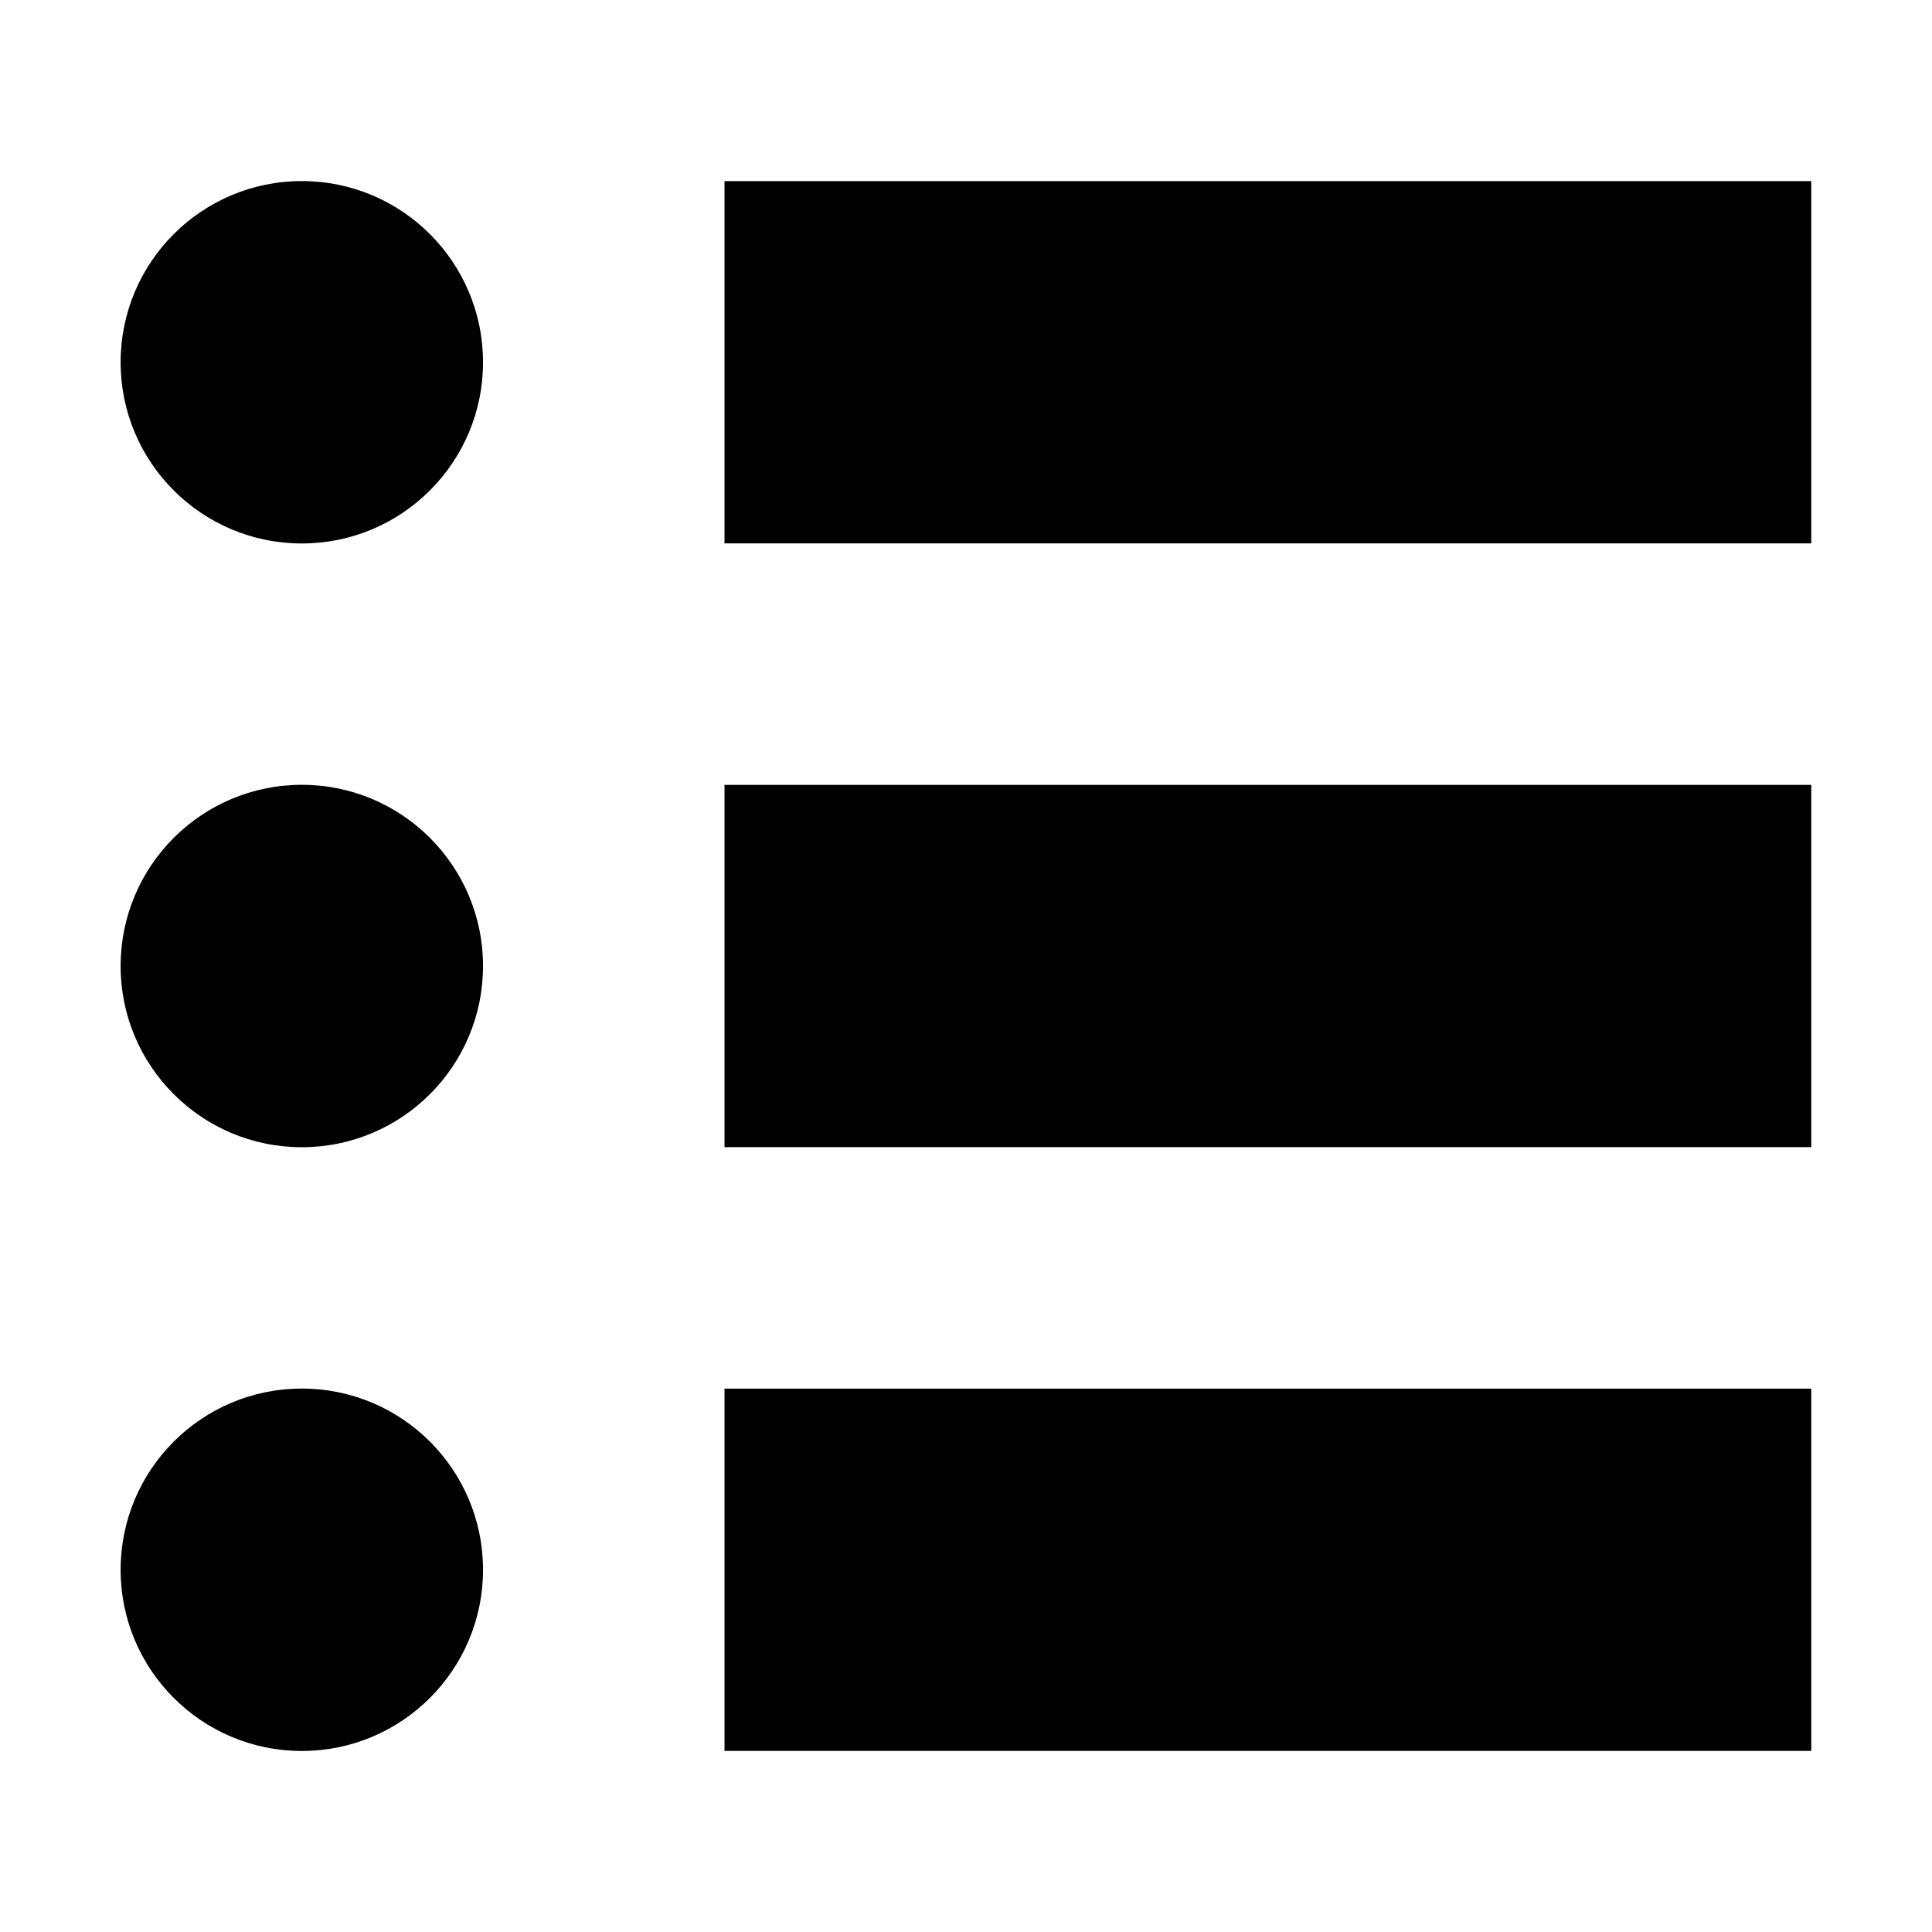
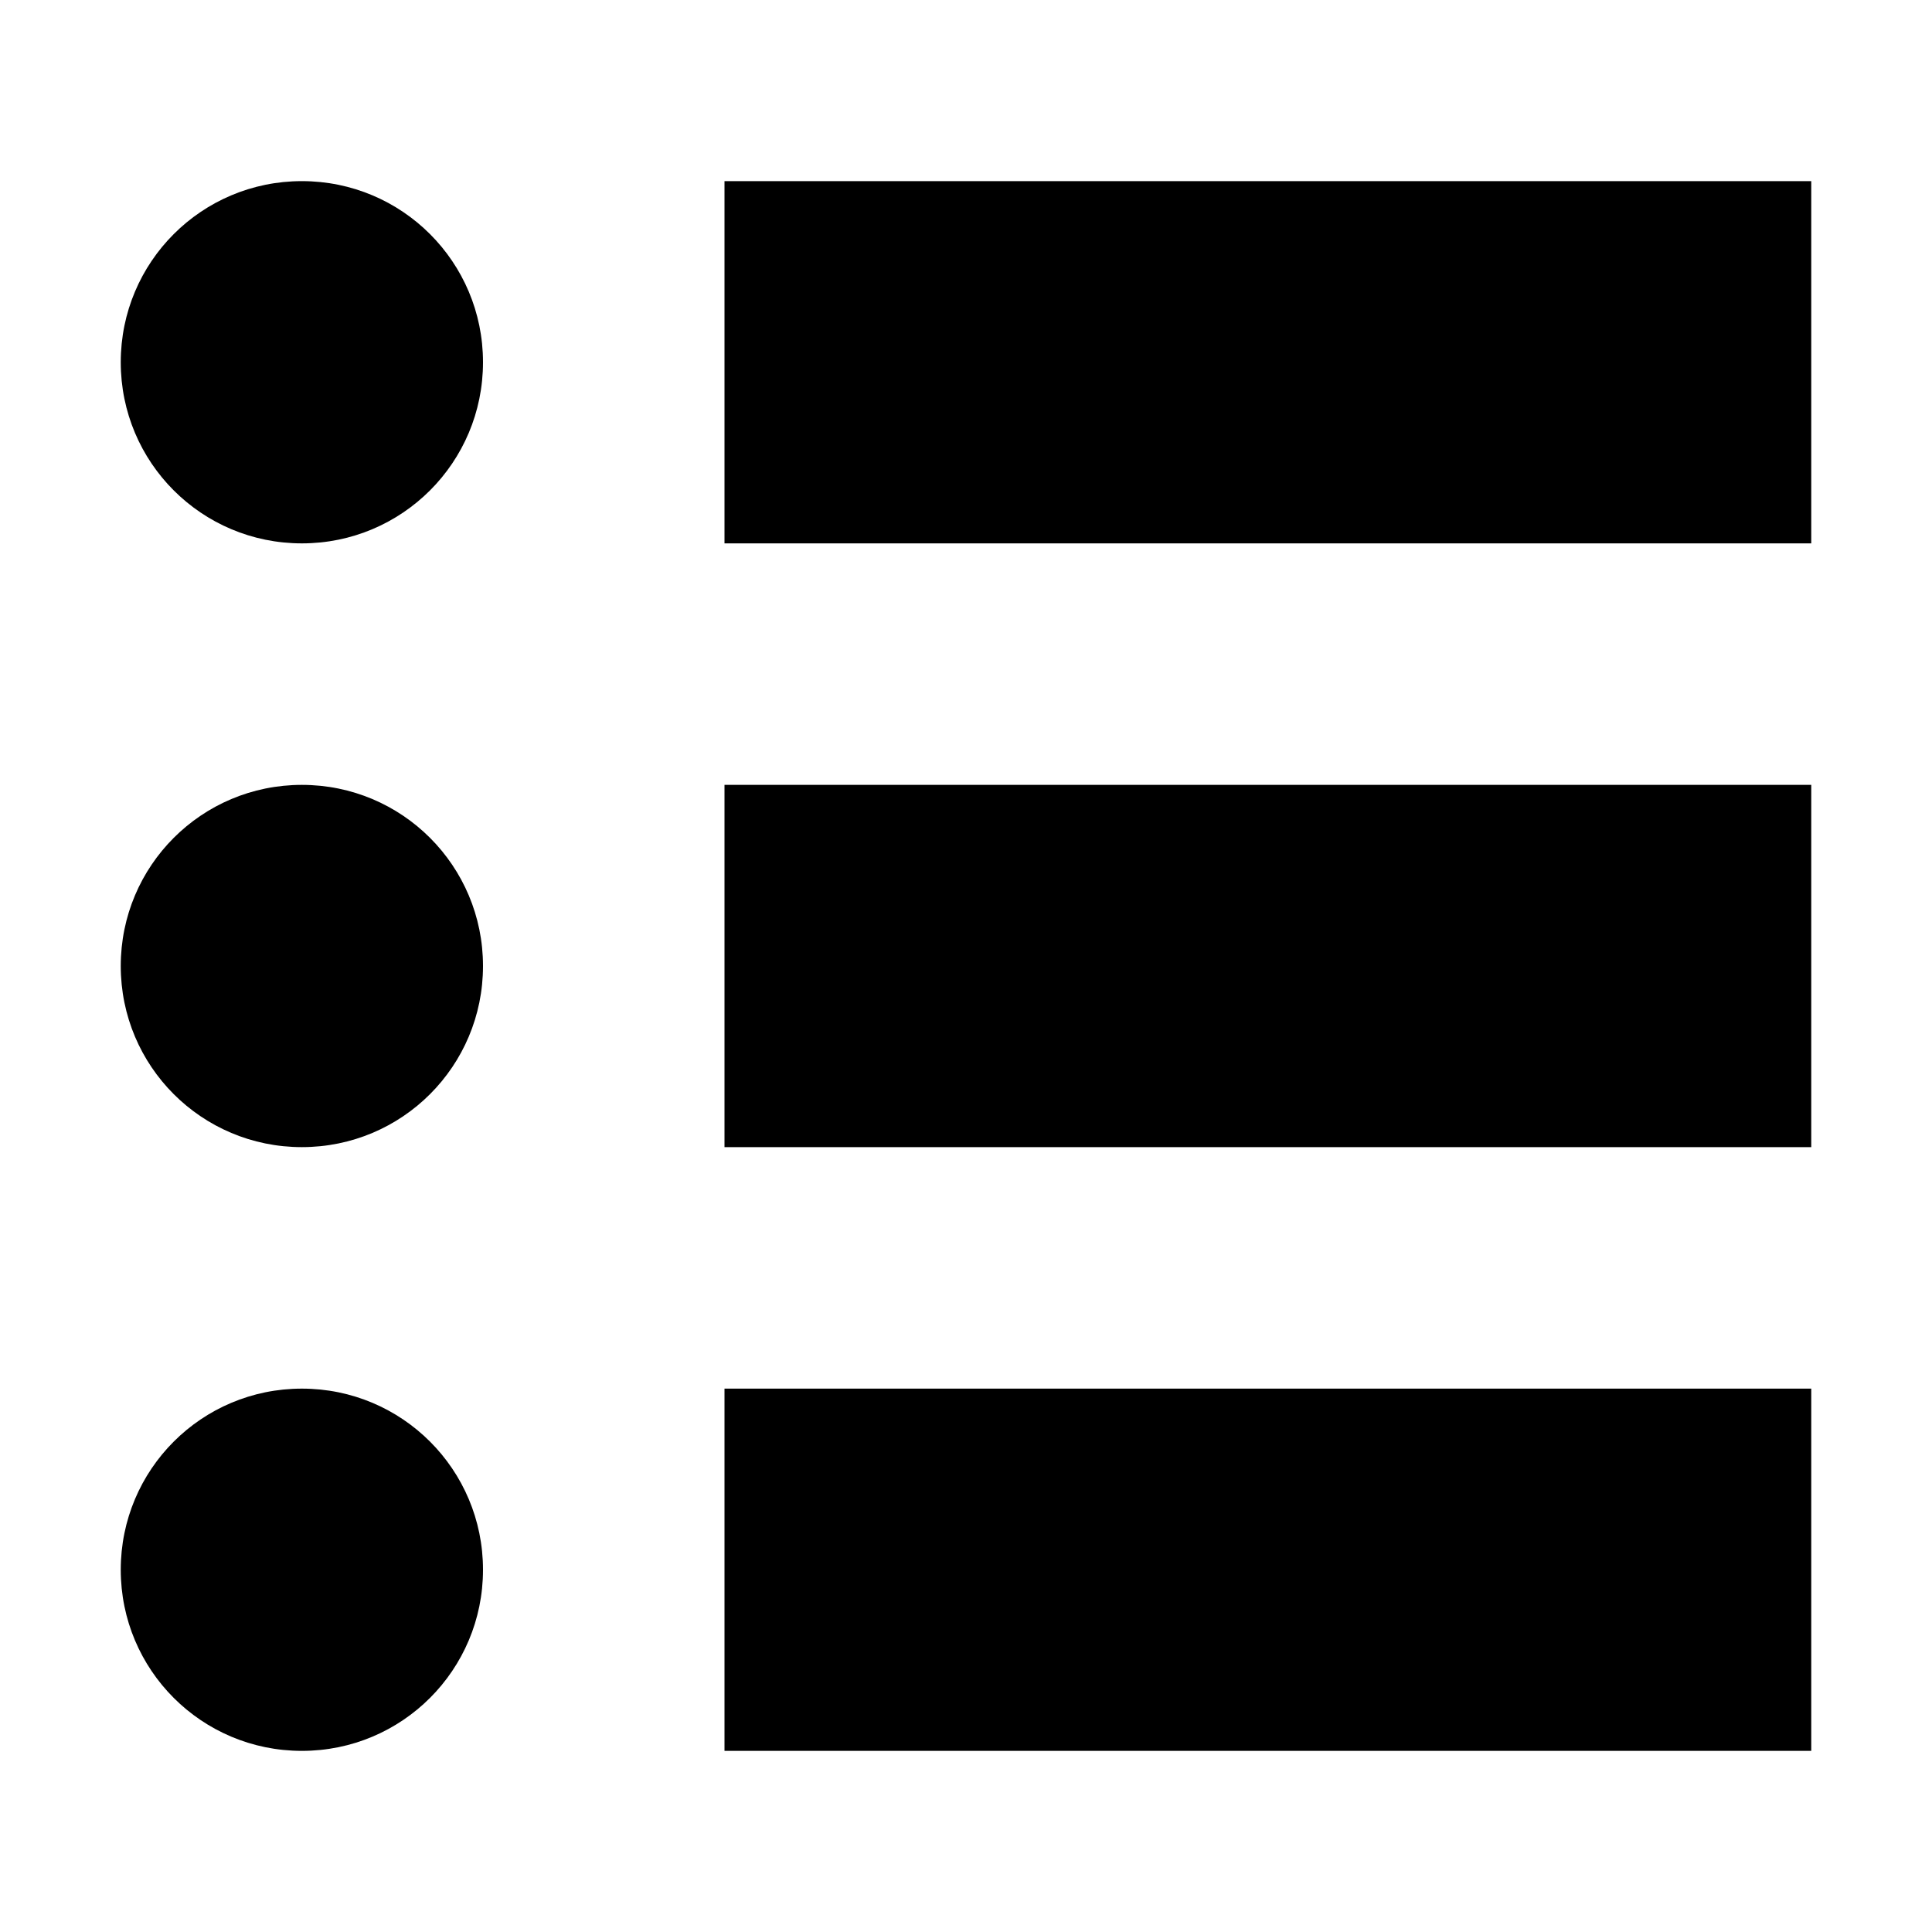
- <svg xmlns="http://www.w3.org/2000/svg" width="100%" height="100%" viewBox="0 0 16 16" version="1.1" xml:space="preserve" style="fill-rule:evenodd;clip-rule:evenodd;stroke-linejoin:round;stroke-miterlimit:2;">
-   <g transform="matrix(1,0,0,1,-40,-134)">
-     <g transform="matrix(0.25,0,0,0.25,40,134)">
-       <rect id="list-view-default" x="0" y="0" width="64" height="64" style="fill:none;" />
-       <clipPath id="_clip1">
-         <rect id="list-view-default1" x="0" y="0" width="64" height="64" />
-       </clipPath>
-       <g clip-path="url(#_clip1)">
-         <g id="_16-list-view-default" transform="matrix(1.02005,0,0,1.02005,-2.30518,-1.16359)">
-           <g transform="matrix(3.92139,0,0,3.92139,2.25988,-492.954)">
-             <rect x="0" y="126" width="16" height="16" style="fill:none;" />
-           </g>
-           <g transform="matrix(5.76344,0,0,5.76344,-25.17,-51.3628)">
-             <circle cx="6.46" cy="11.151" r="1.021" />
-           </g>
-           <g transform="matrix(0.802102,0,0,0.961081,-54.422,-3.54908)">
-             <rect x="100" y="11" width="44" height="12.241" />
-           </g>
-           <g transform="matrix(0.802102,0,0,0.961081,-54.422,16.0579)">
-             <rect x="100" y="11" width="44" height="12.241" />
-           </g>
-           <g transform="matrix(0.802102,0,0,0.961081,-54.422,35.6648)">
-             <rect x="100" y="11" width="44" height="12.241" />
-           </g>
-           <g transform="matrix(5.76344,0,0,5.76344,-25.17,-31.7558)">
-             <circle cx="6.46" cy="11.151" r="1.021" />
-           </g>
-           <g transform="matrix(5.76344,0,0,5.76344,-25.17,-12.1489)">
-             <circle cx="6.46" cy="11.151" r="1.021" />
-           </g>
-         </g>
-       </g>
-     </g>
-   </g>
+ <svg xmlns="http://www.w3.org/2000/svg" id="Layer_1" data-name="Layer 1" viewBox="0 0 16 16">
+   <defs>
+     <style>
+       .cls-1 {
+         fill-rule: evenodd;
+       }
+     </style>
+   </defs>
+   <path class="cls-1" d="M2.5,1.5c-.83,0-1.5.67-1.5,1.5s.67,1.5,1.5,1.5,1.5-.67,1.5-1.5-.67-1.5-1.5-1.5ZM6,1.5v3h9V1.5H6ZM6,9.5h9v-3H6v3ZM6,14.5h9v-3H6v3ZM2.5,6.5c-.83,0-1.5.67-1.5,1.5s.67,1.5,1.5,1.5,1.5-.67,1.5-1.5-.67-1.5-1.5-1.5ZM2.5,11.5c-.83,0-1.5.67-1.5,1.5s.67,1.5,1.5,1.5,1.5-.67,1.5-1.5-.67-1.5-1.5-1.5Z" />
</svg>
